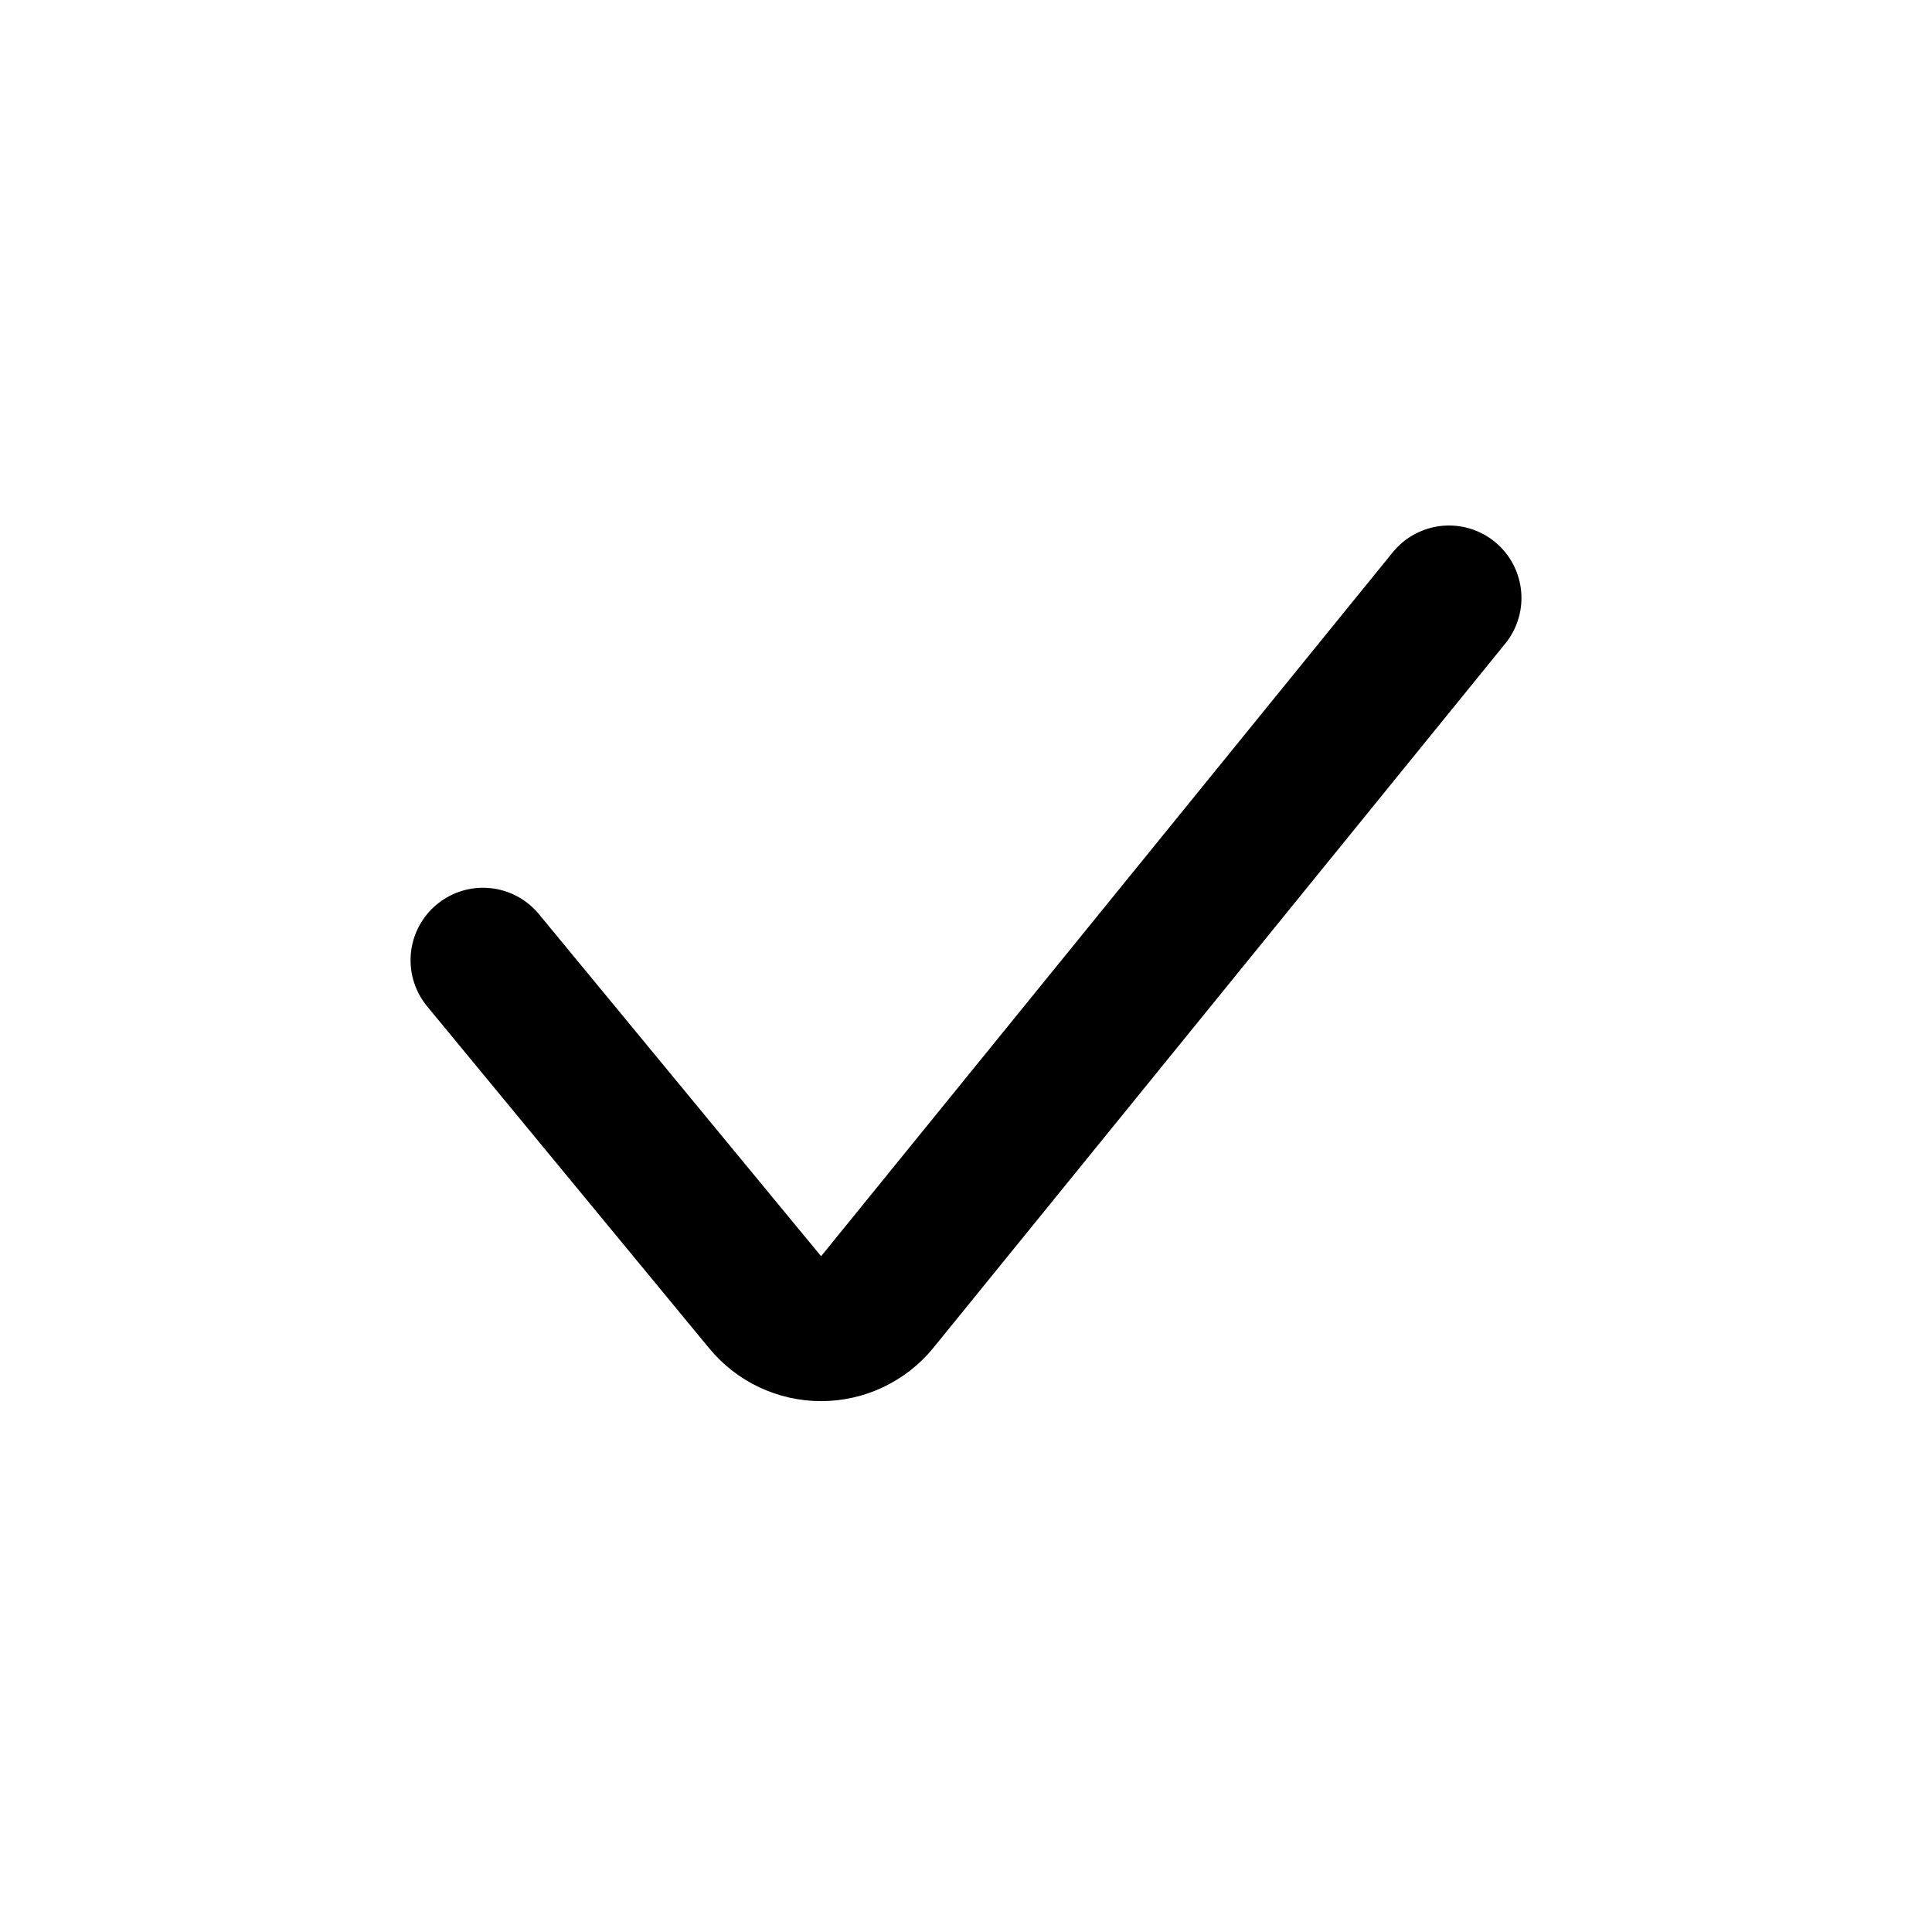
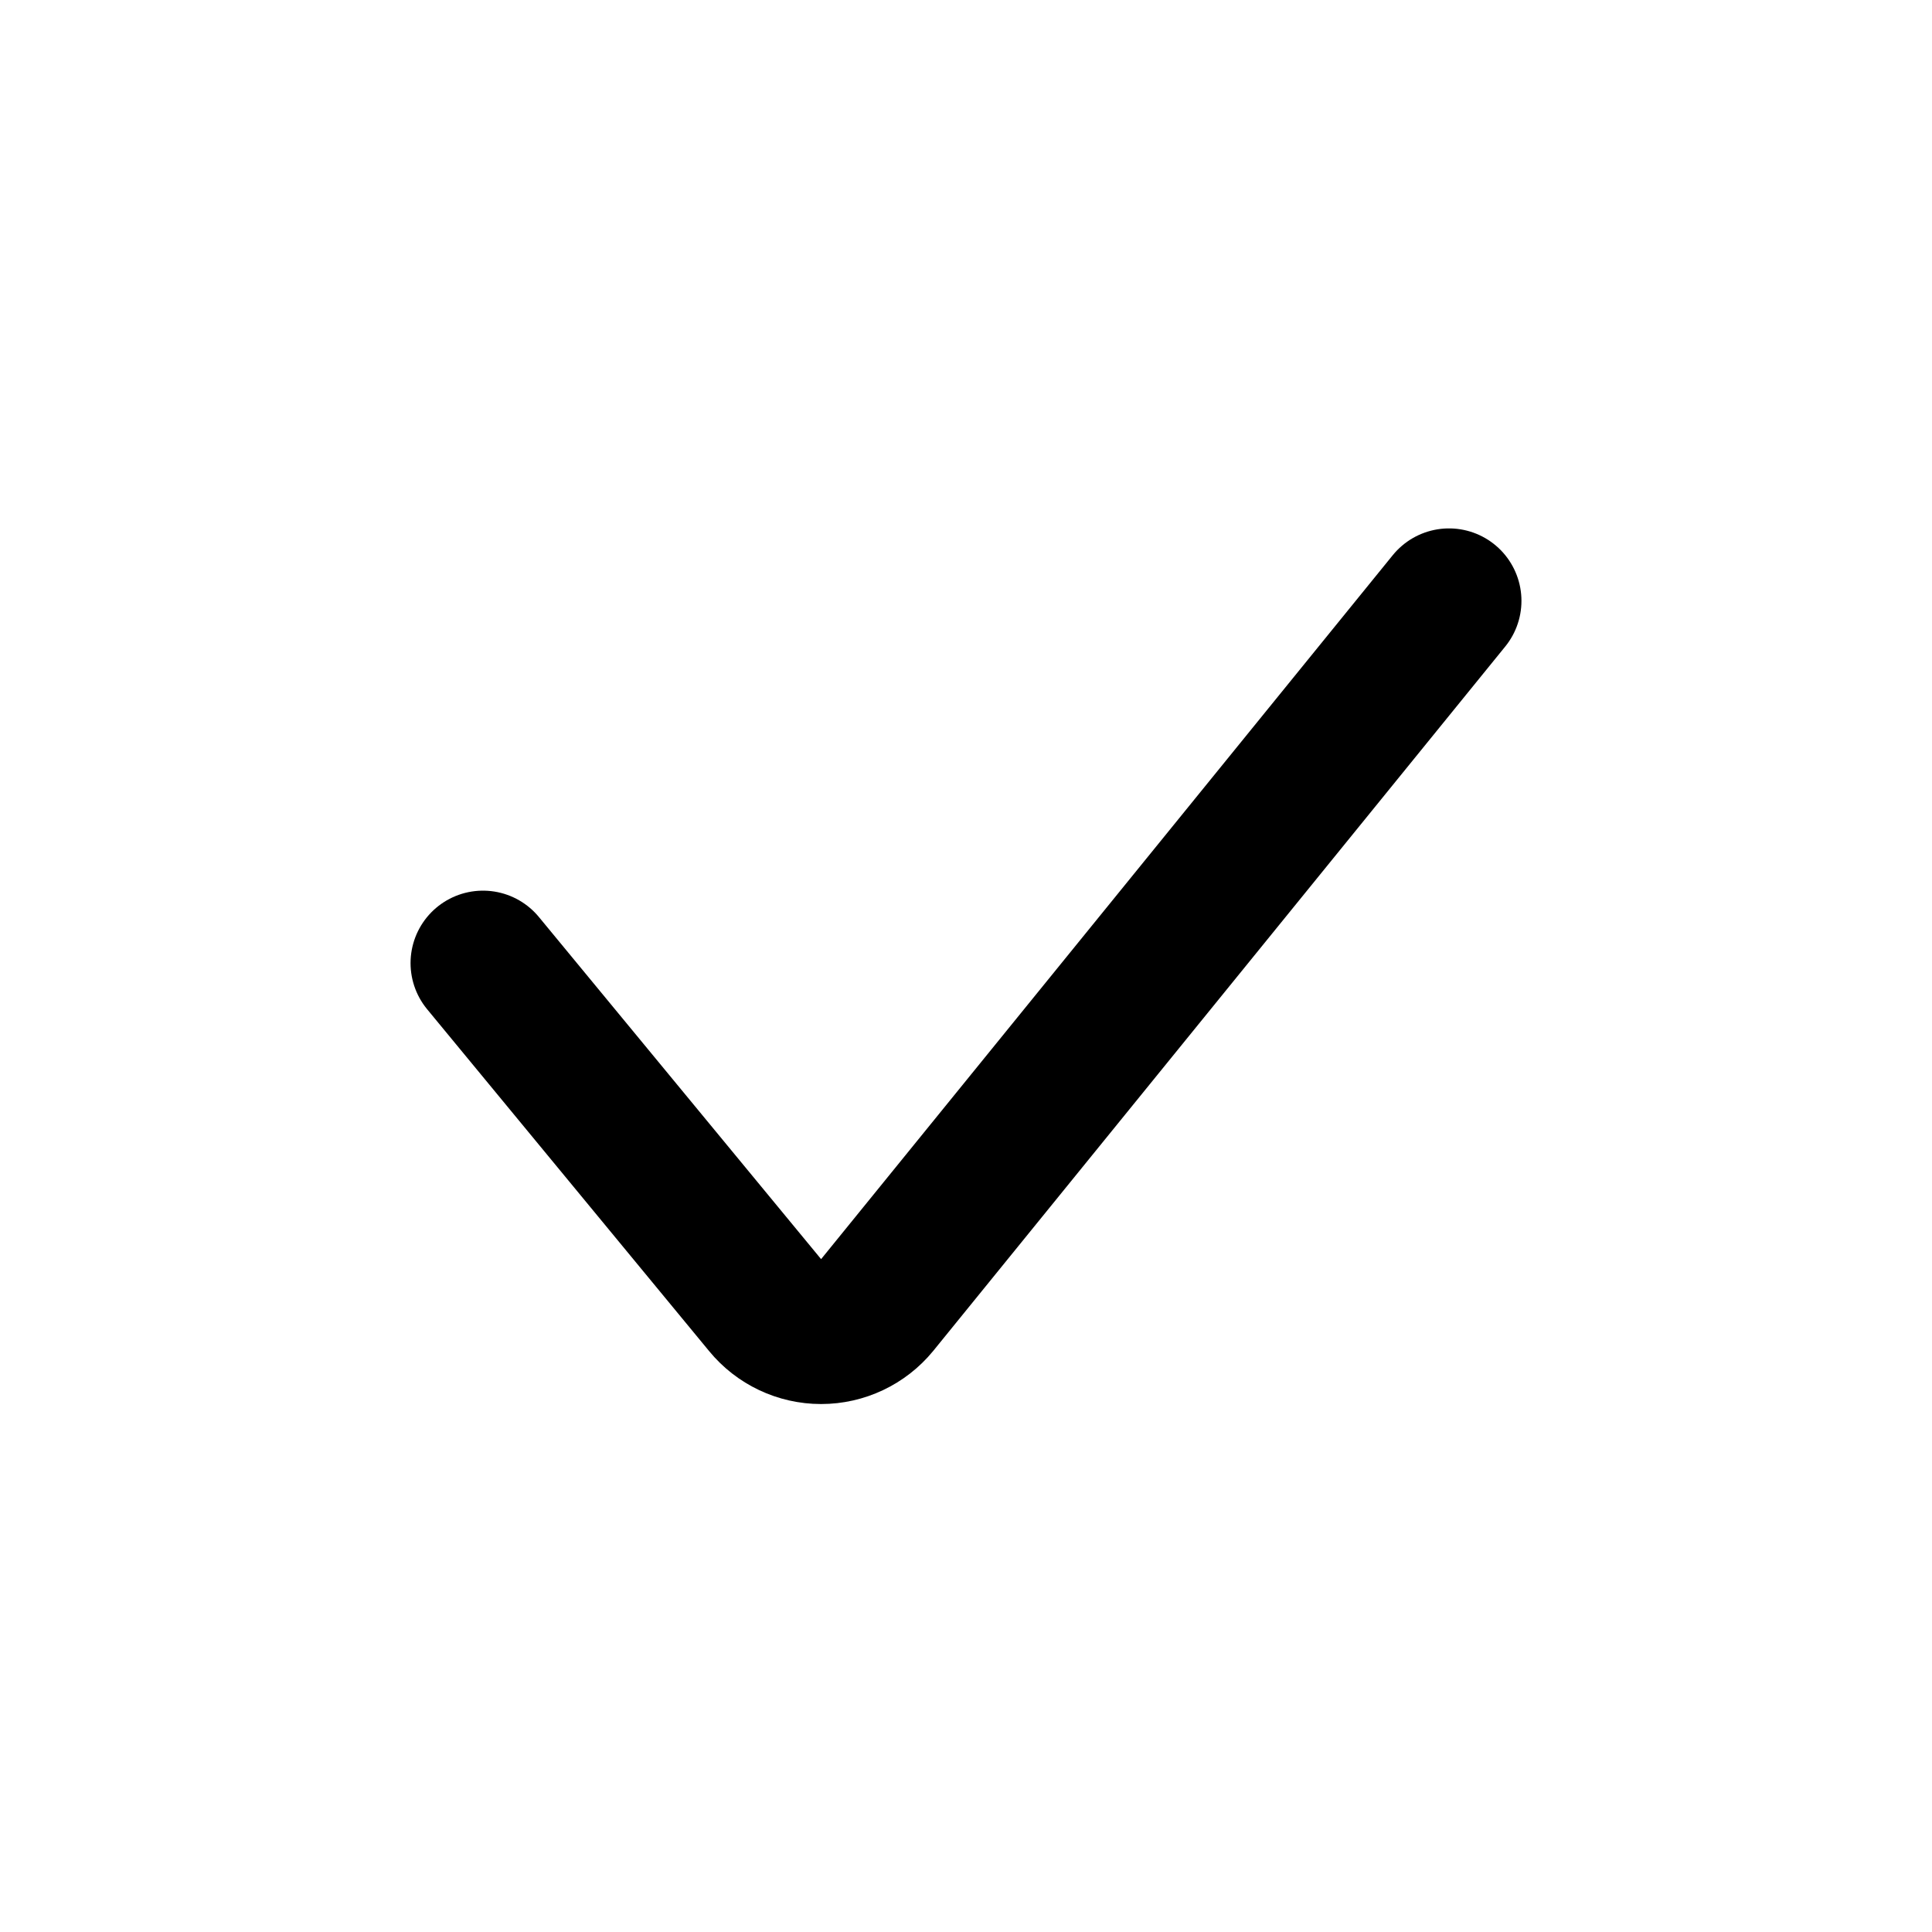
<svg xmlns="http://www.w3.org/2000/svg" viewBox="0 0 20 20" fill="none" stroke="currentColor" stroke-width="1.5" stroke-linecap="round" stroke-linejoin="round">
-   <path d="M5 9.94L7.92 13.48A0.75 0.75 0 0 0 9.08 13.48L15 6.19" />
+   <path d="M5 9.97L7.92 13.51A0.75 0.75 0 0 0 9.08 13.51L15 6.22" />
</svg>
